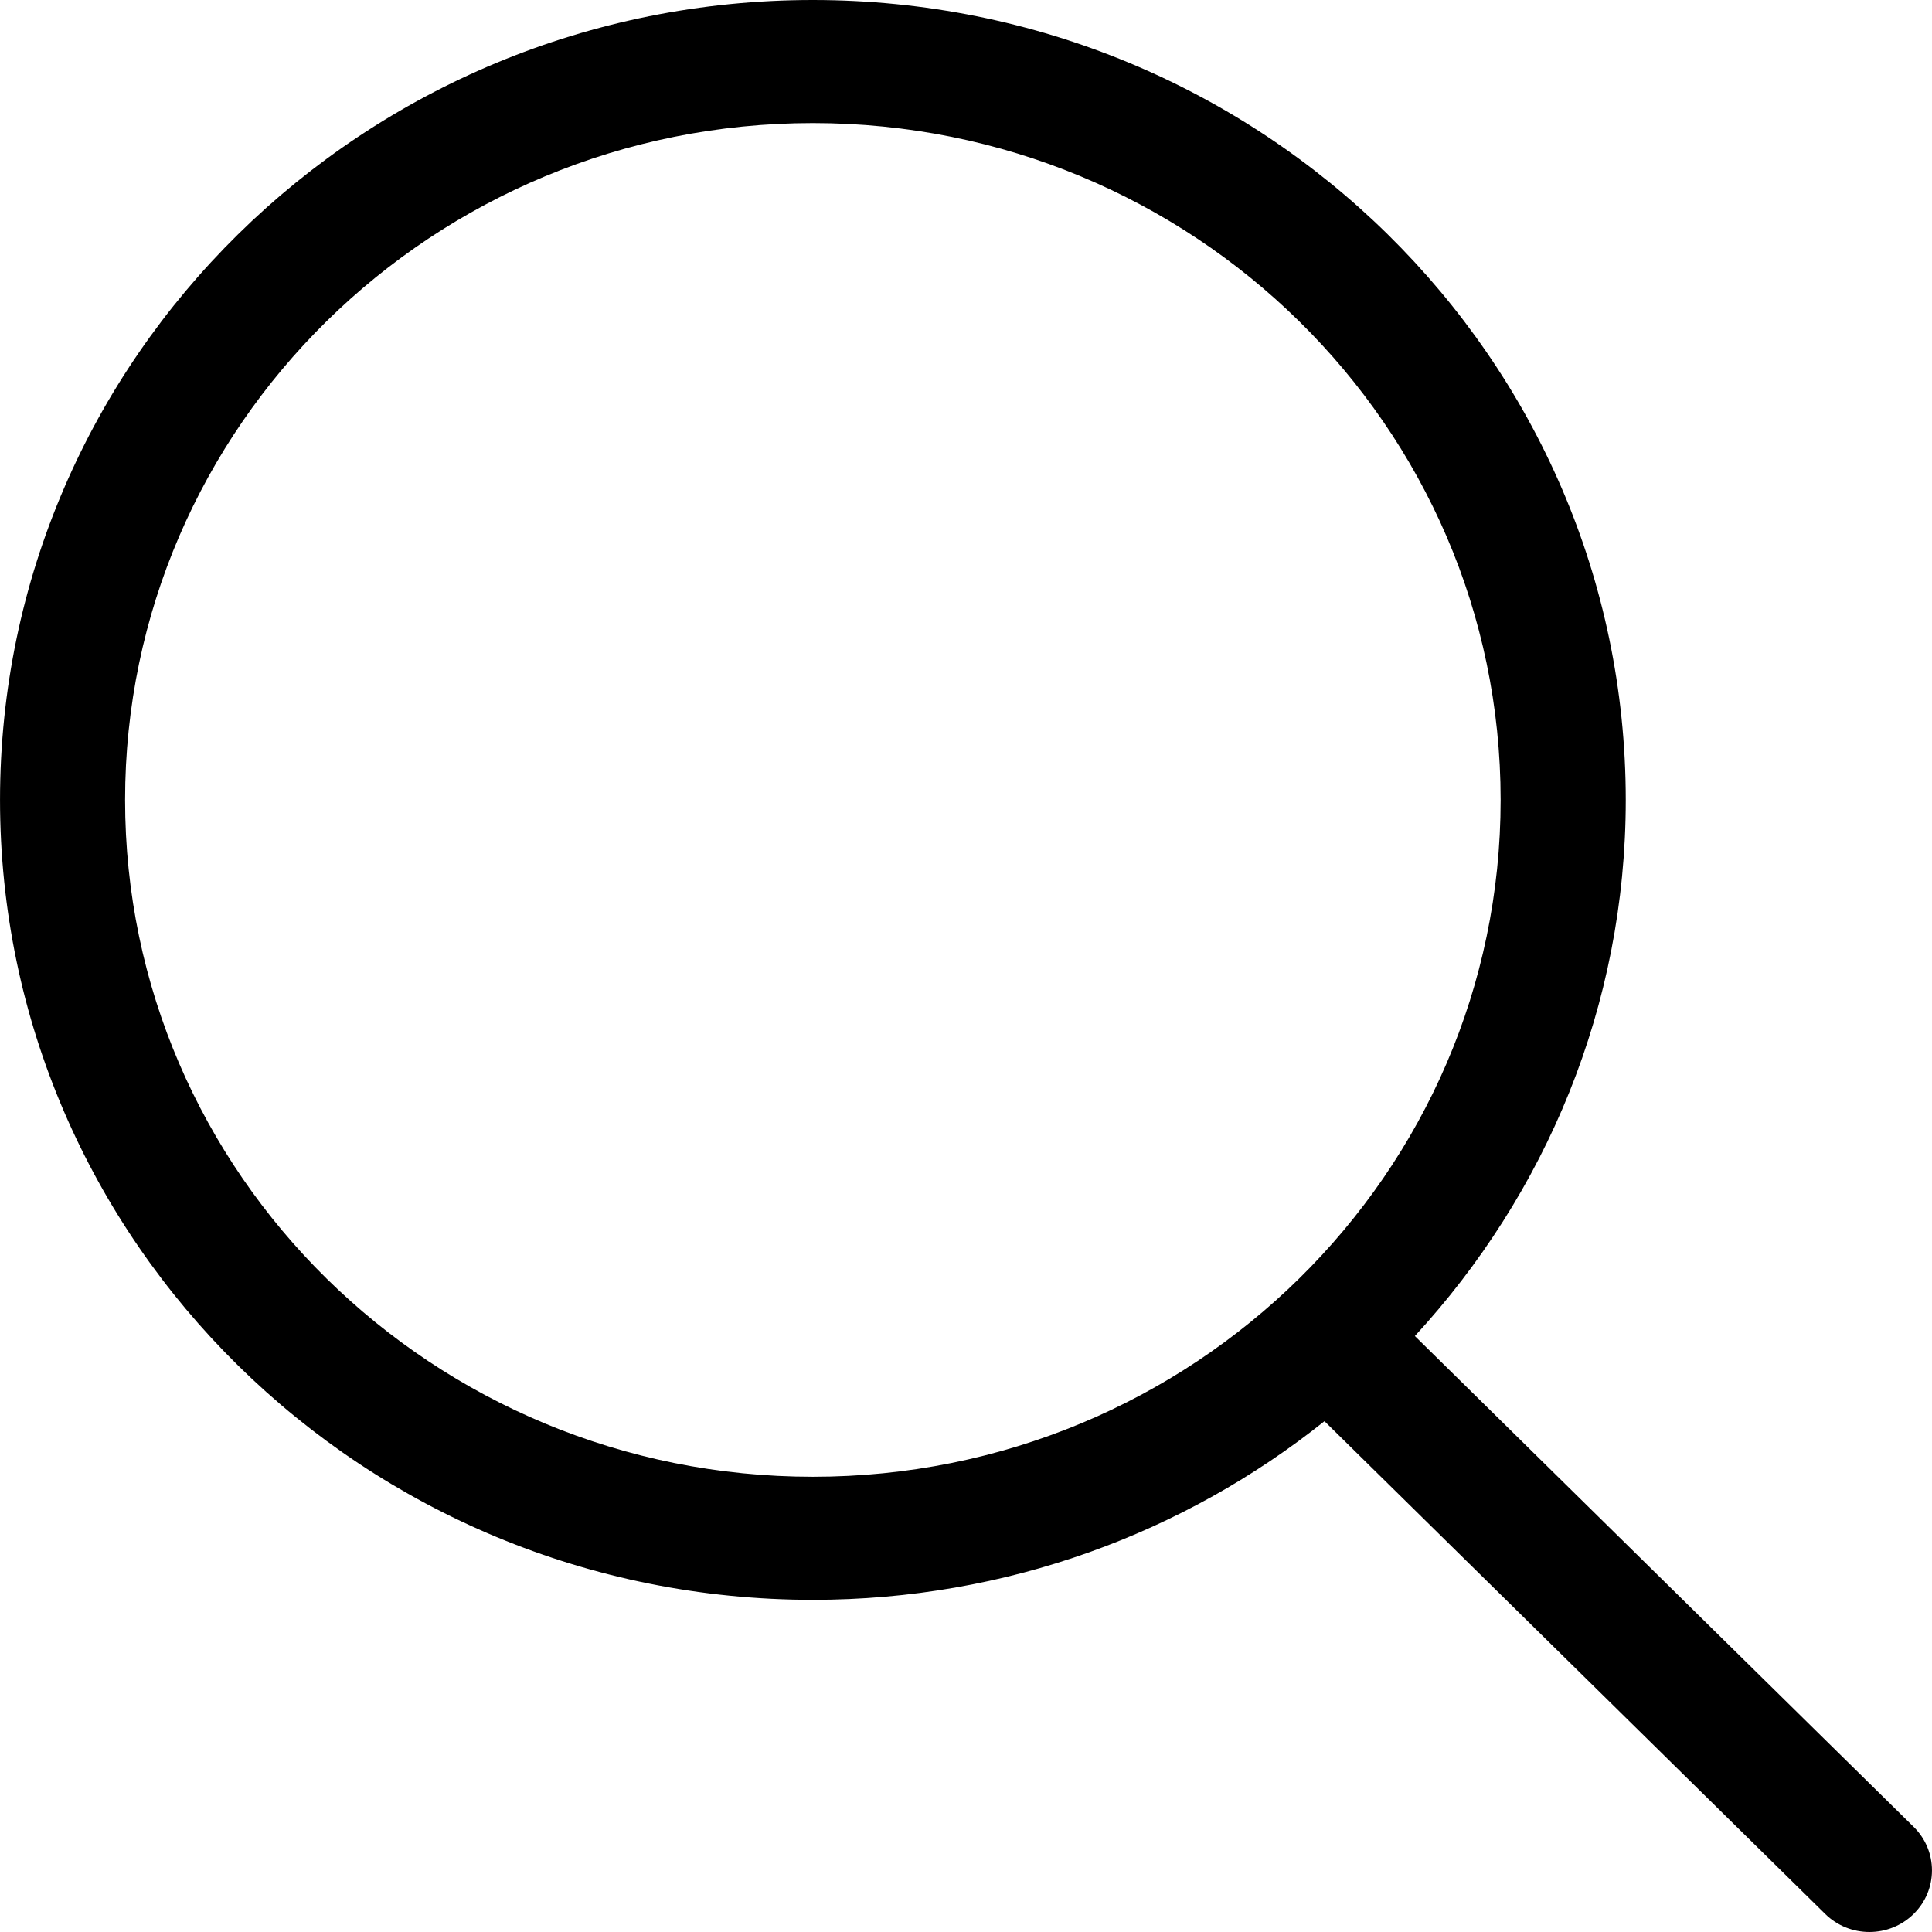
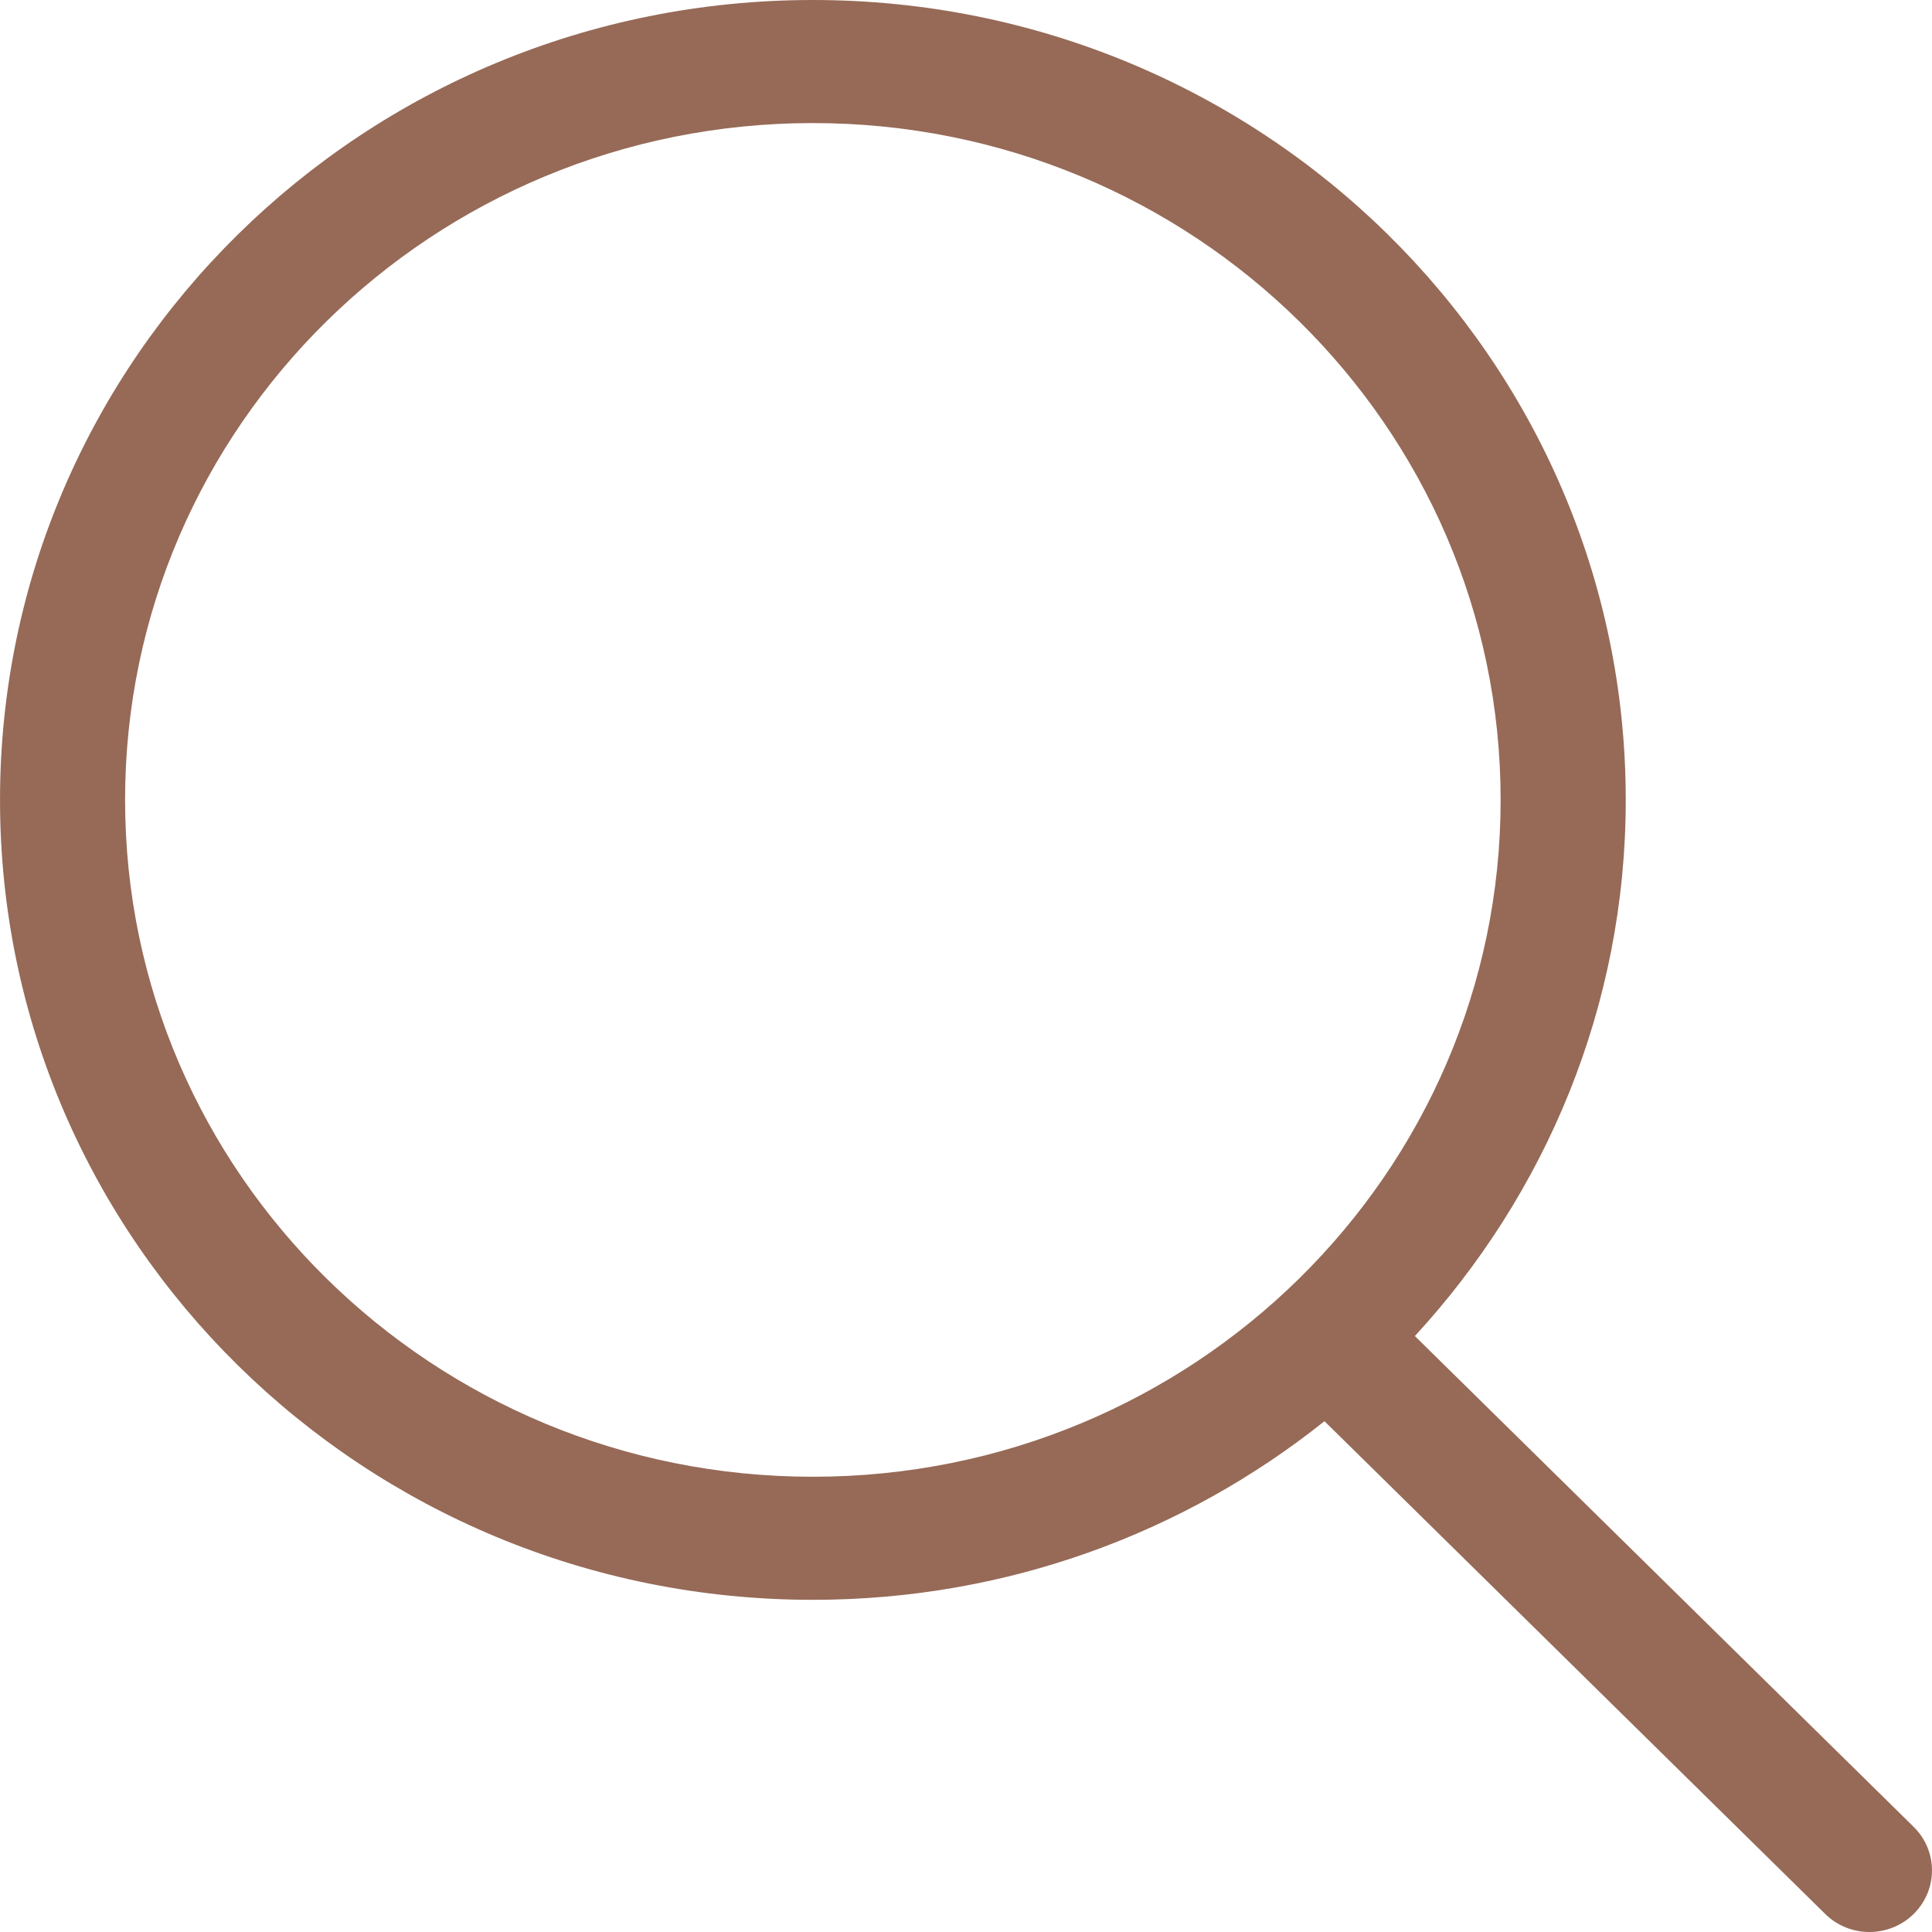
- <svg xmlns="http://www.w3.org/2000/svg" version="1.1" id="Capa_1" x="0px" y="0px" width="612.01px" height="612.01px" viewBox="0 0 612.01 612.01" style="enable-background:new 0 0 612.01 612.01;" xml:space="preserve">
+ <svg xmlns="http://www.w3.org/2000/svg" fill="#966a57" version="1.1" id="Capa_1" x="0px" y="0px" width="612.01px" height="612.01px" viewBox="0 0 612.01 612.01" style="enable-background:new 0 0 612.01 612.01;" xml:space="preserve">
  <g>
    <g id="_x34__4_">
      <g>
        <path d="M606.209,578.714L448.198,423.228C489.576,378.272,515,318.817,515,253.393C514.98,113.439,399.704,0,257.493,0     C115.282,0,0.006,113.439,0.006,253.393s115.276,253.393,257.487,253.393c61.445,0,117.801-21.253,162.068-56.586     l158.624,156.099c7.729,7.614,20.277,7.614,28.006,0C613.938,598.686,613.938,586.328,606.209,578.714z M257.493,467.8     c-120.326,0-217.869-95.993-217.869-214.407S137.167,38.986,257.493,38.986c120.327,0,217.869,95.993,217.869,214.407     S377.82,467.8,257.493,467.8z" />
      </g>
    </g>
  </g>
  <g>
</g>
  <g>
</g>
  <g>
</g>
  <g>
</g>
  <g>
</g>
  <g>
</g>
  <g>
</g>
  <g>
</g>
  <g>
</g>
  <g>
</g>
  <g>
</g>
  <g>
</g>
  <g>
</g>
  <g>
</g>
  <g>
</g>
</svg>
